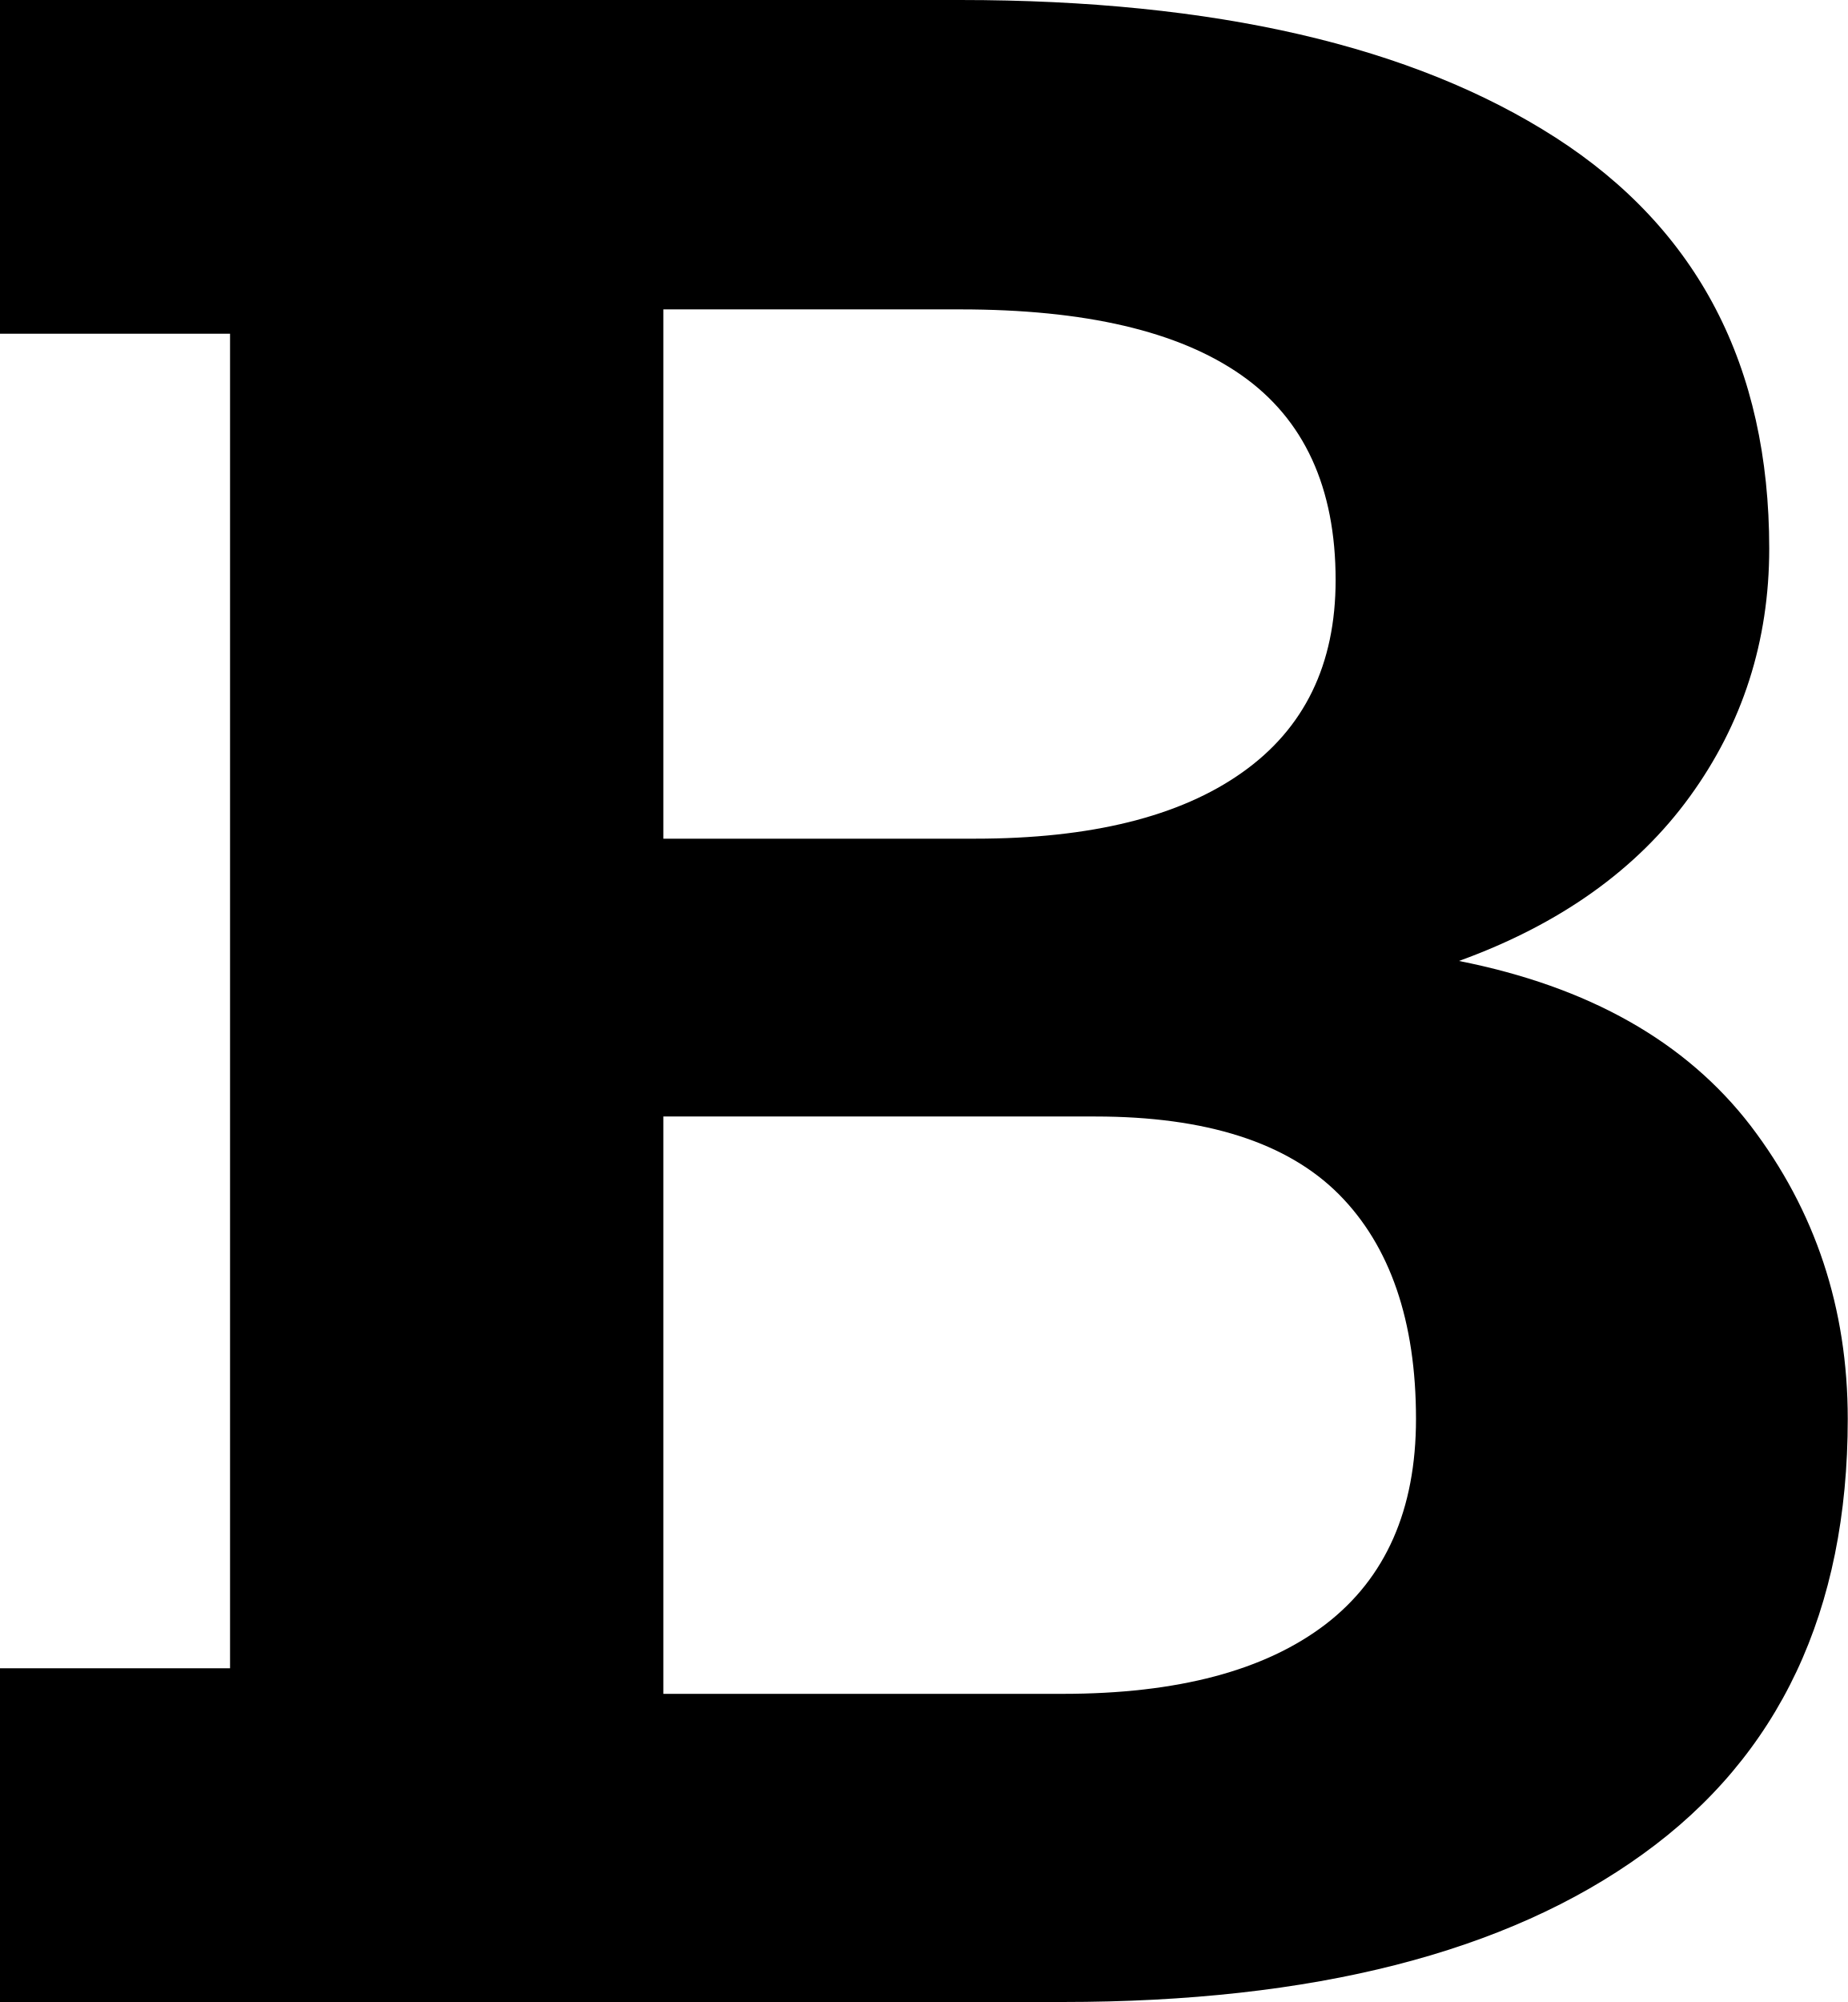
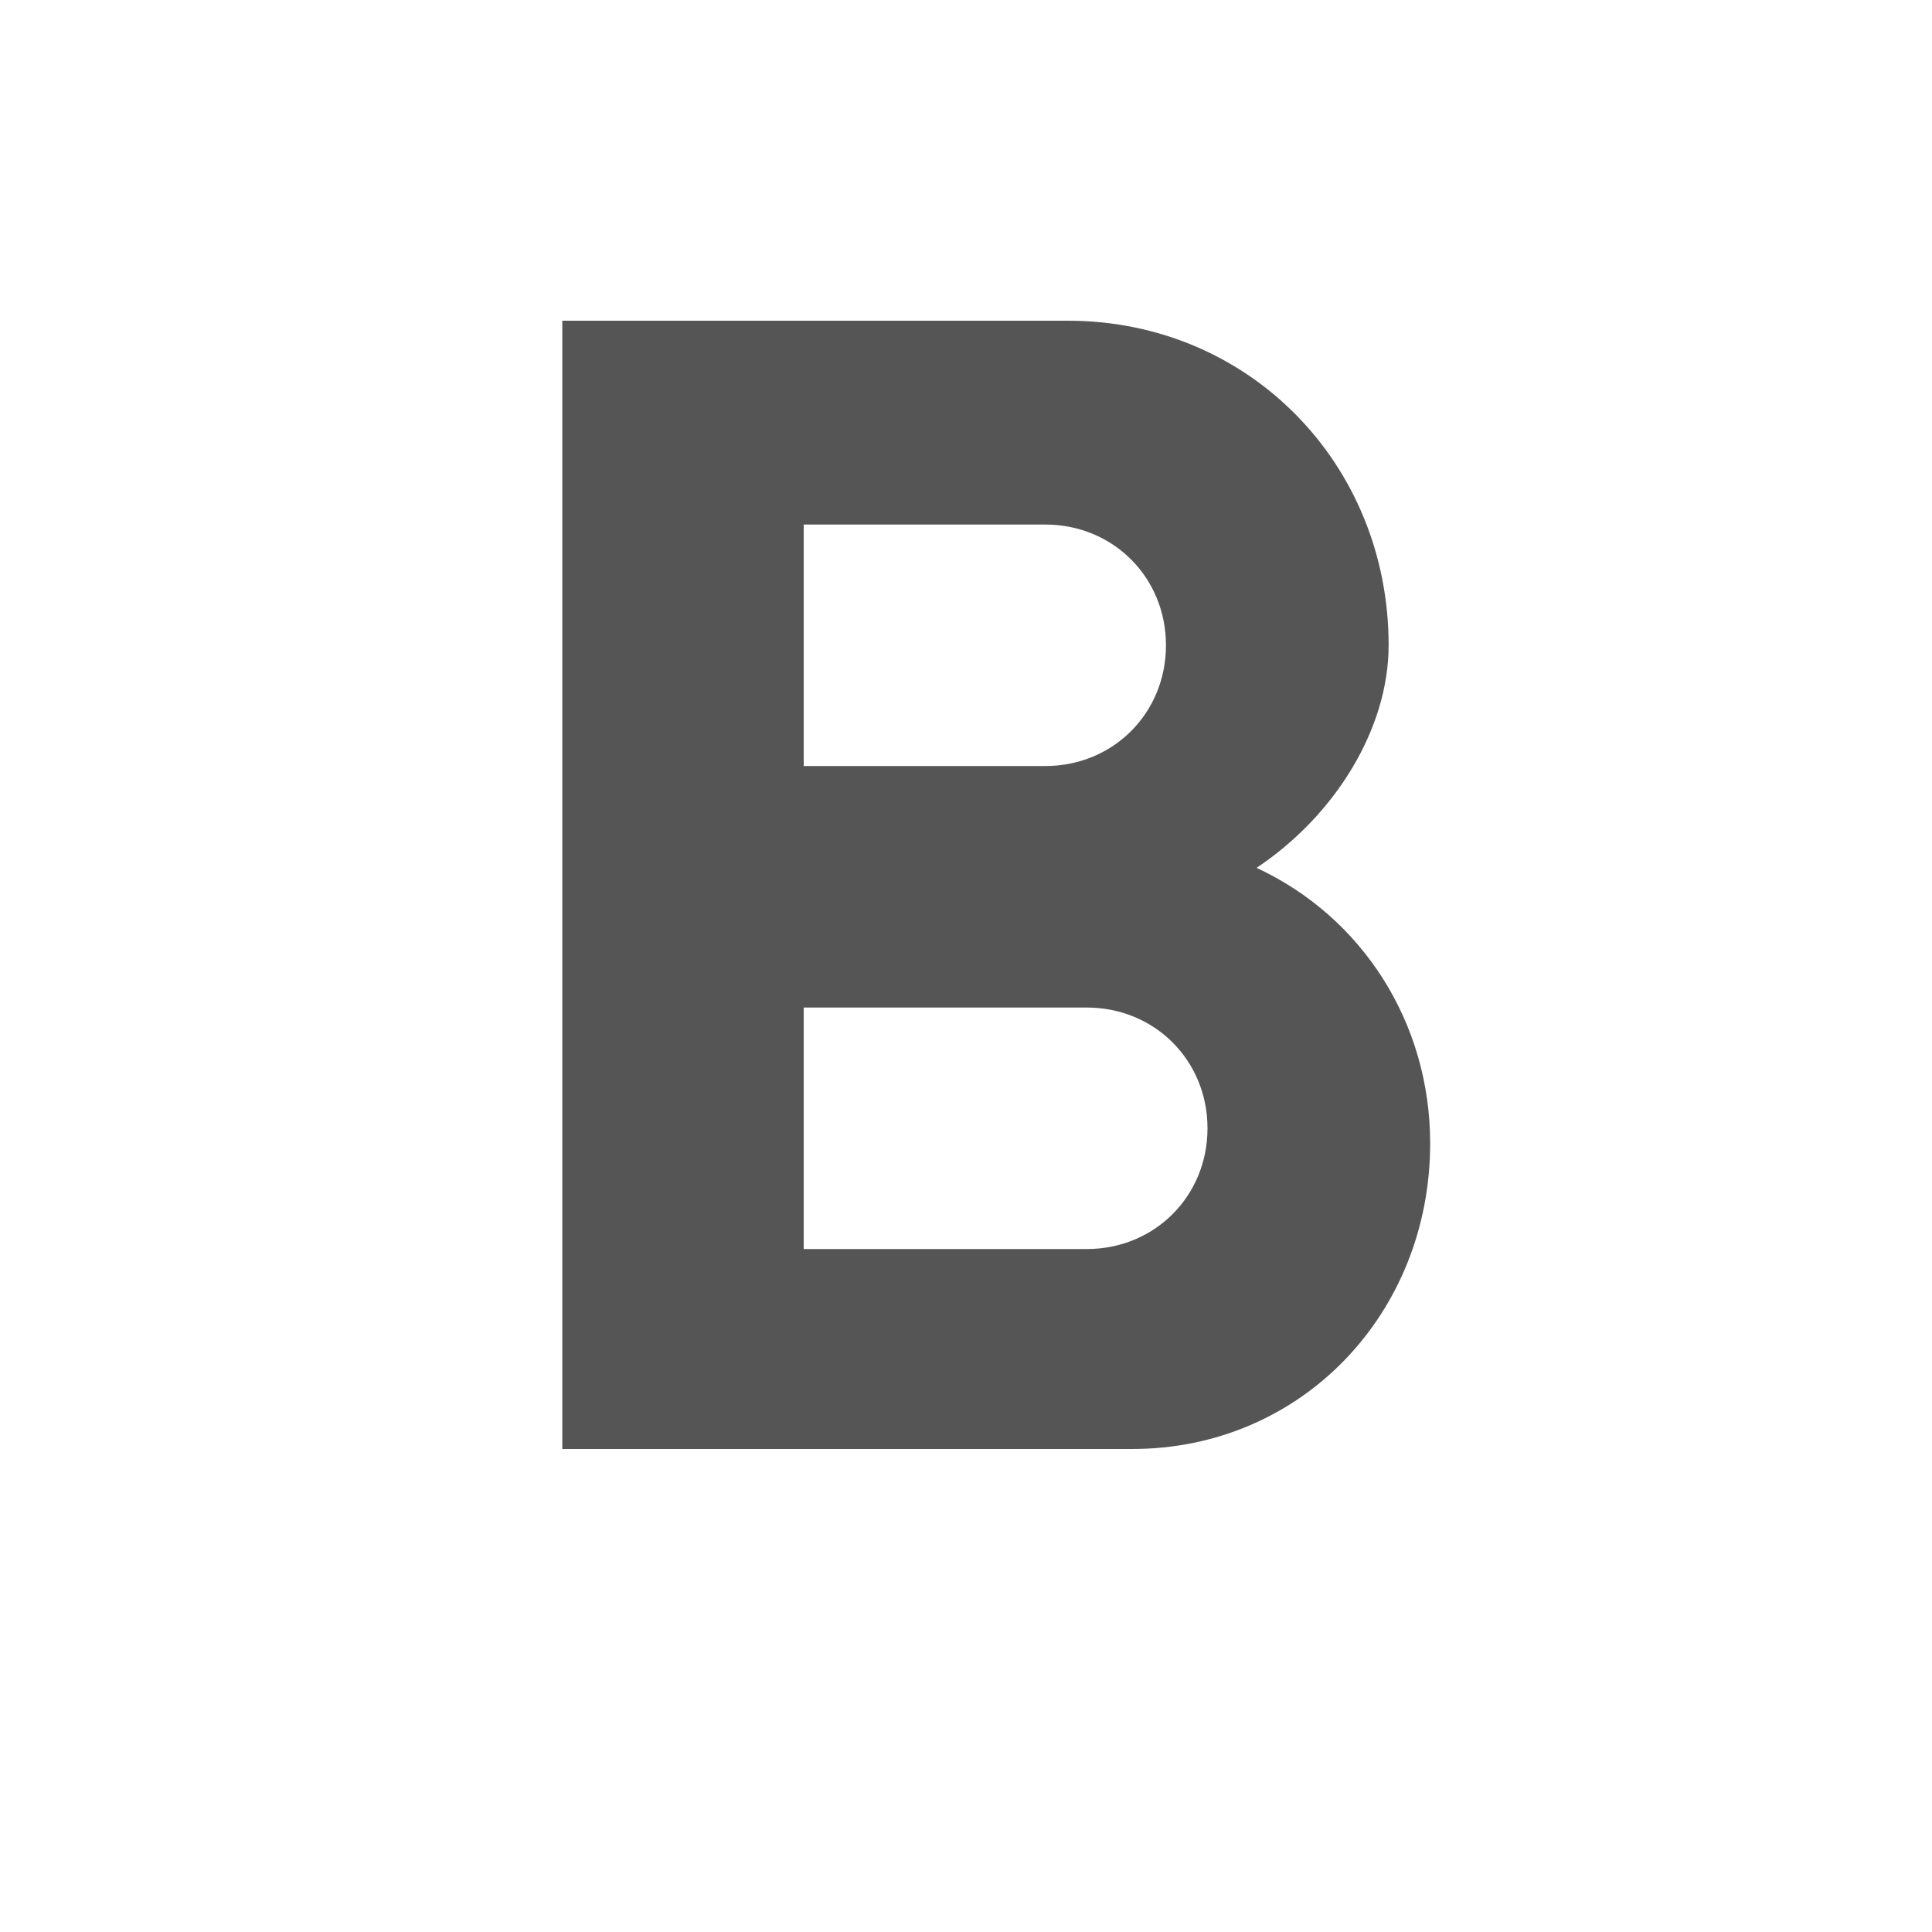
- <svg xmlns="http://www.w3.org/2000/svg" width="12px" height="13px" viewBox="0 0 12 13" version="1.1">
-   <defs />
-   <g id="Page-1" stroke="none" stroke-width="1" fill="none" fill-rule="evenodd">
-     <g id="bold" fill="#000000">
-       <g id="Page-1">
-         <g>
-           <g id="bold">
-             <g id="Calque_1">
-               <path d="M6.236,0 C7.888,0 9.176,0.298 10.102,0.893 C11.027,1.488 11.49,2.378 11.49,3.562 C11.49,4.163 11.317,4.701 10.974,5.173 C10.631,5.646 10.13,6.003 9.475,6.24 C10.318,6.407 10.949,6.763 11.37,7.311 C11.789,7.861 12,8.494 12,9.214 C12,10.459 11.556,11.401 10.67,12.039 C9.784,12.68 8.526,13 6.901,13 L0,13 L0,10.833 L1.494,10.833 L1.494,2.167 L0,2.167 L0,0 L1.494,0 L6.236,0 L6.236,0 L6.236,0 Z M4.308,5.446 L6.332,5.446 C7.084,5.446 7.662,5.303 8.066,5.017 C8.471,4.731 8.674,4.315 8.674,3.767 C8.674,3.166 8.47,2.722 8.062,2.436 C7.654,2.15 7.046,2.009 6.236,2.009 L4.308,2.009 L4.308,5.446 L4.308,5.446 L4.308,5.446 Z M4.308,7.25 L4.308,10.999 L6.901,10.999 C7.648,10.999 8.215,10.848 8.608,10.548 C8.999,10.248 9.196,9.803 9.196,9.214 C9.196,8.578 9.028,8.09 8.695,7.755 C8.36,7.419 7.832,7.25 7.114,7.25 L4.308,7.25 L4.308,7.25 L4.308,7.25 Z" id="Shape" />
-             </g>
-           </g>
-         </g>
-       </g>
-     </g>
-   </g>
+ <svg xmlns="http://www.w3.org/2000/svg" version="1.1" width="20" height="20" viewBox="0 0 20 20">
+   <path fill="#555" d="M11.25 12.93c0.703 0 1.25-0.547 1.25-1.25s-0.547-1.25-1.25-1.25h-2.93v2.5h2.93zM8.32 5.43v2.5h2.5c0.703 0 1.25-0.547 1.25-1.25s-0.547-1.25-1.25-1.25h-2.5zM13.008 8.984c1.094 0.508 1.797 1.602 1.797 2.852 0 1.758-1.328 3.164-3.086 3.164h-5.898v-11.68h5.234c1.875 0 3.32 1.484 3.32 3.359 0 0.859-0.547 1.758-1.367 2.305z" />
</svg>
